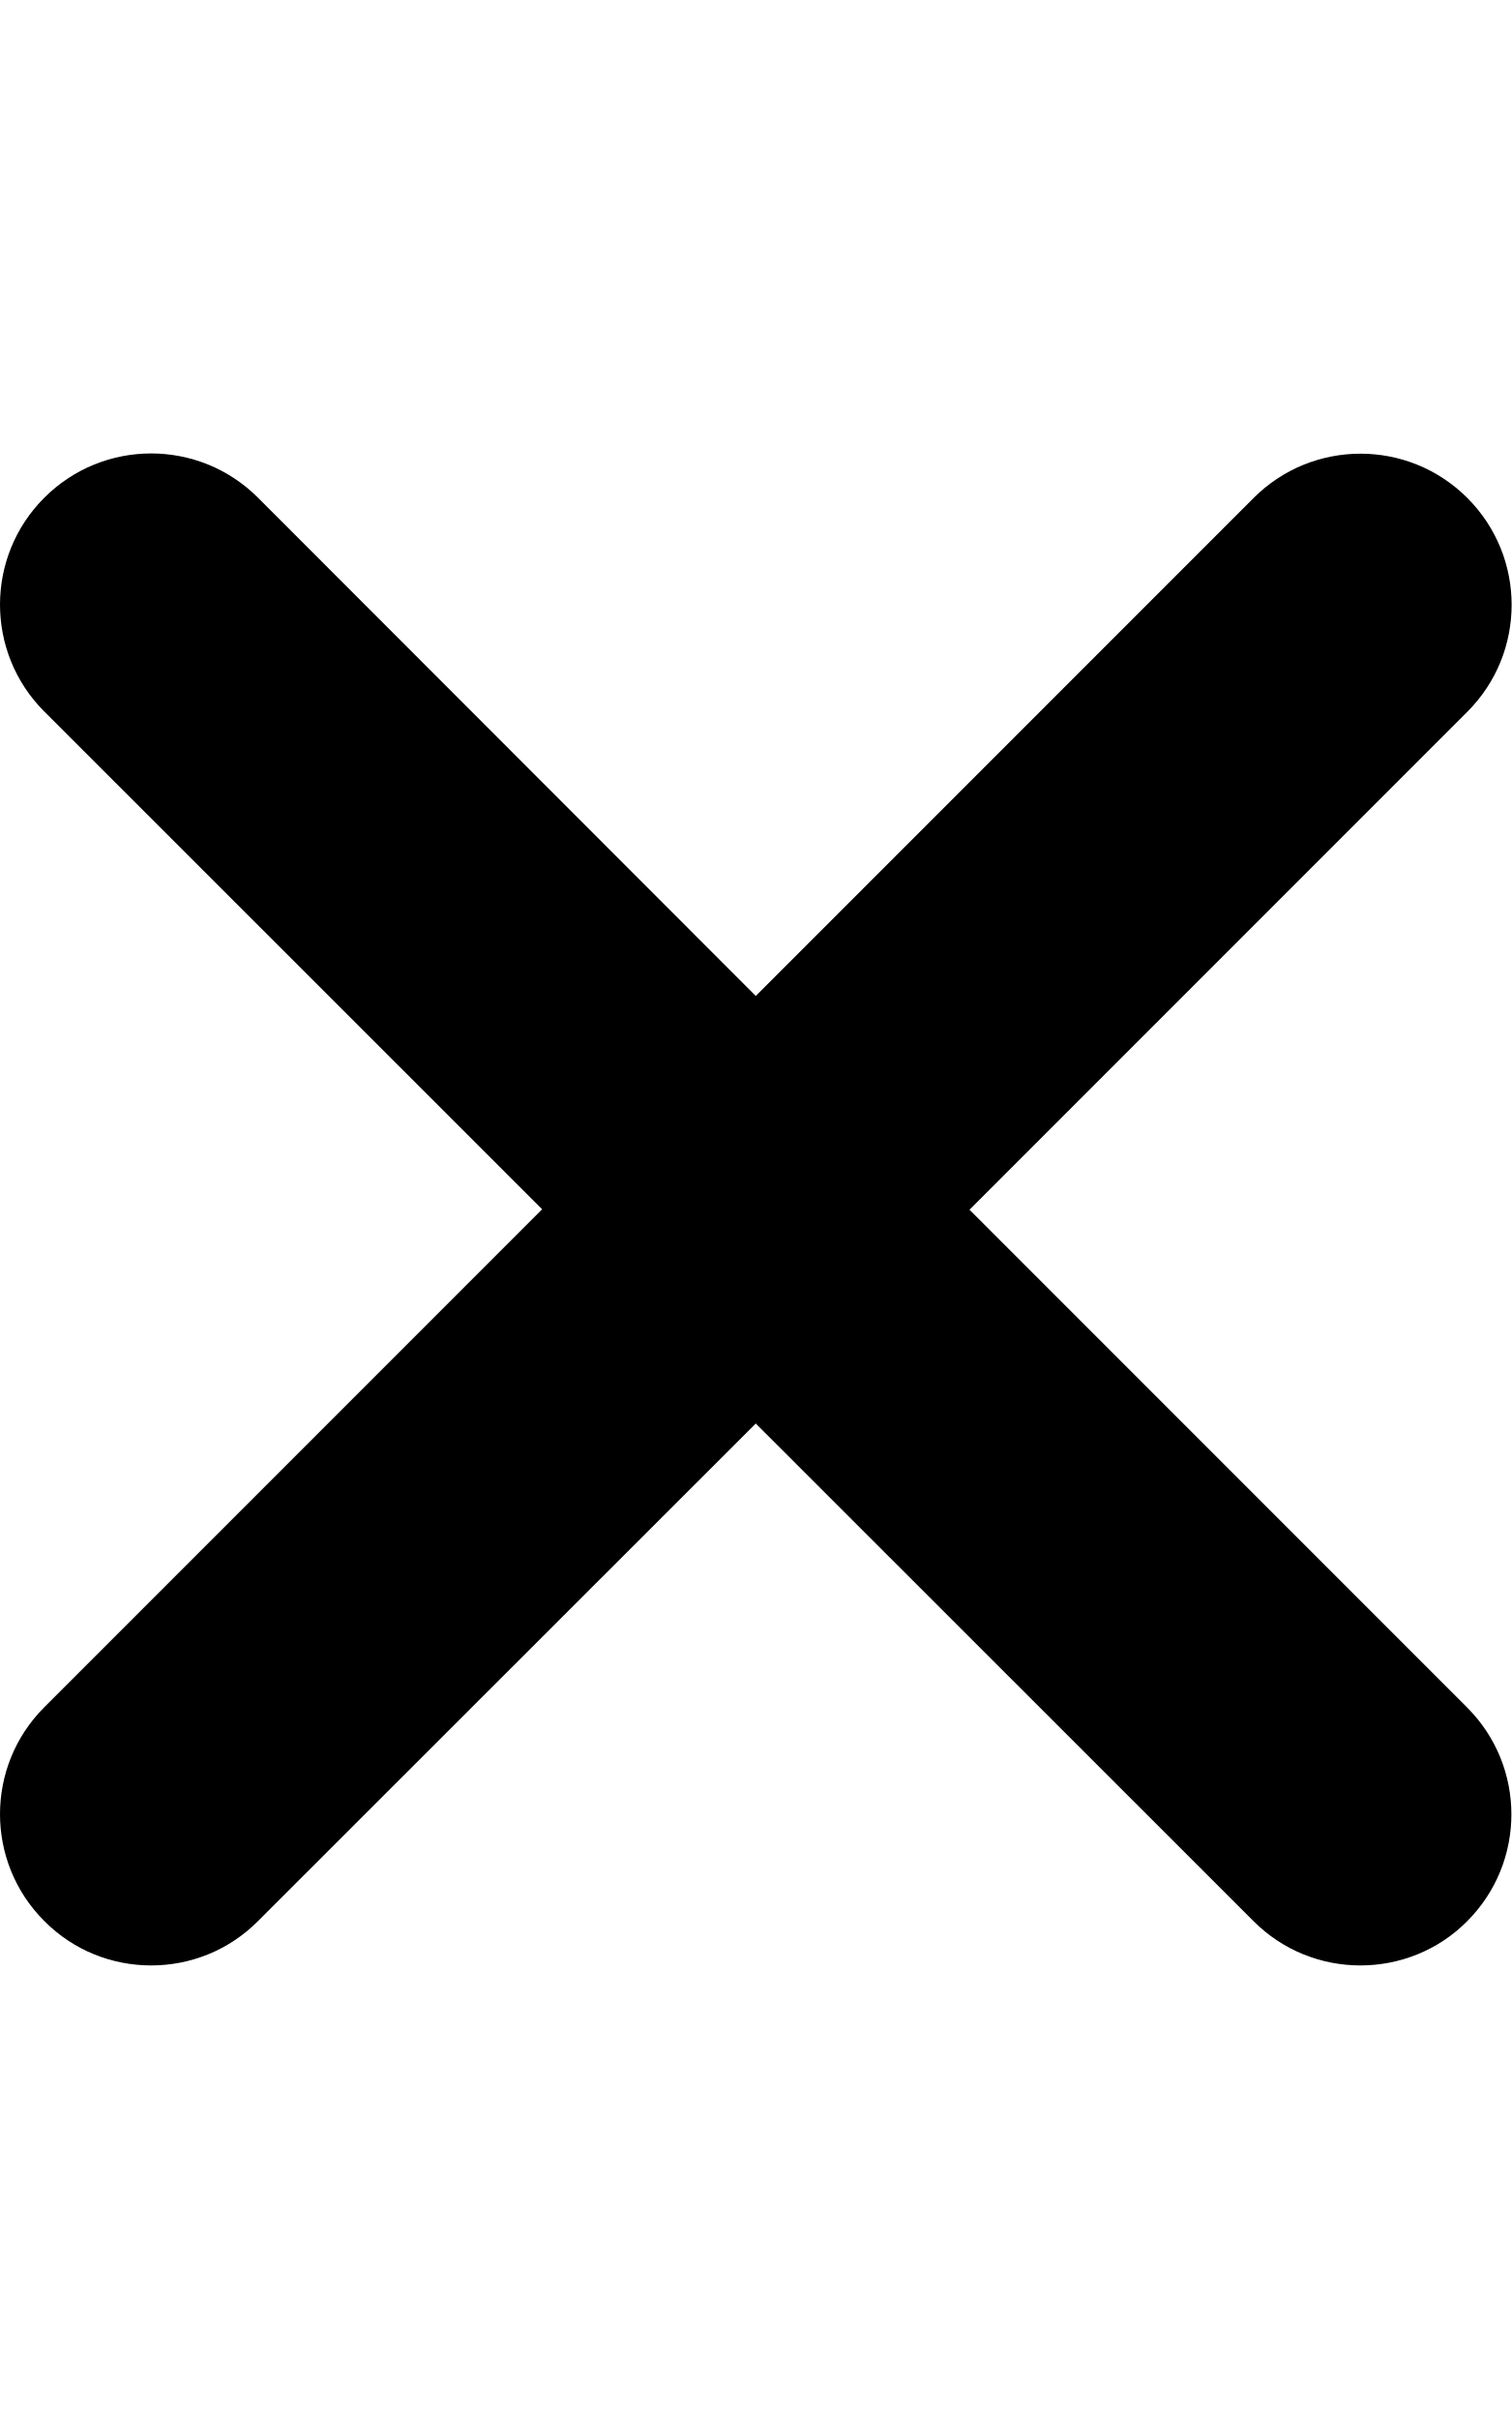
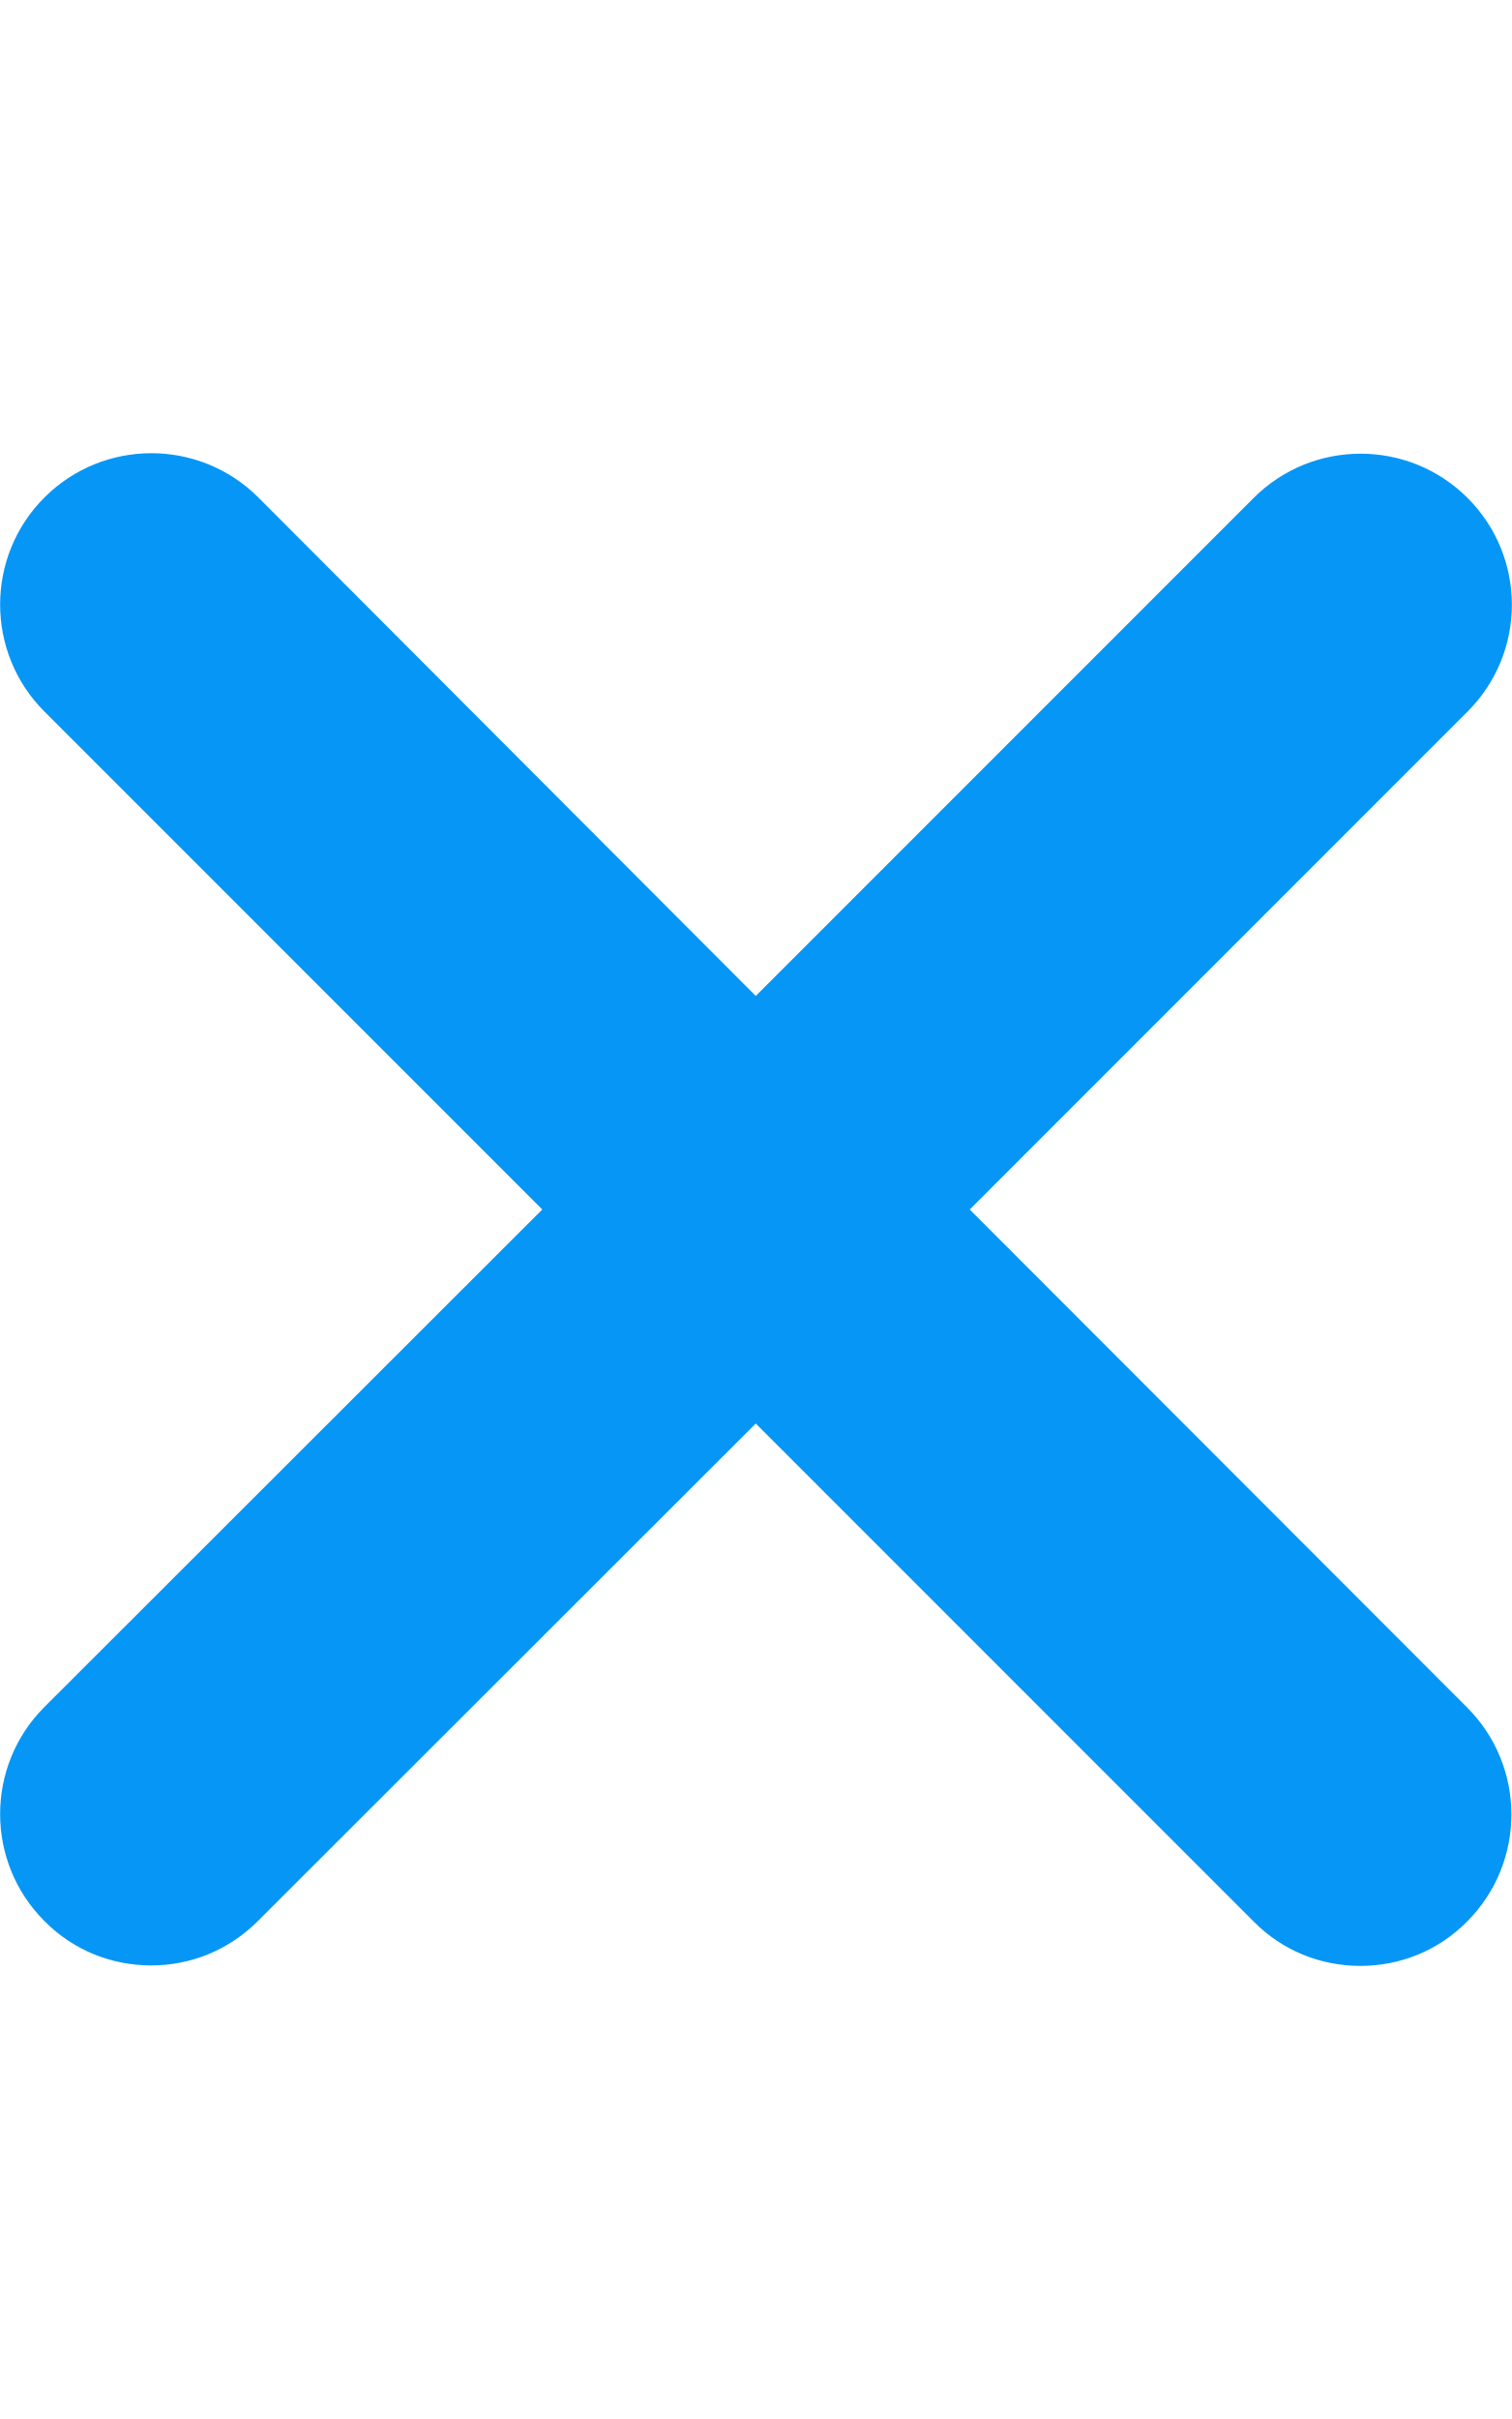
- <svg xmlns="http://www.w3.org/2000/svg" viewBox="0 0 320 512">
-   <path d="M310.6 361.4c12.5 12.5 12.5 32.75 0 45.25C304.4 412.9 296.2 416 288 416s-16.38-3.125-22.62-9.375L160 301.3L54.63 406.6C48.38 412.9 40.19 416 32 416S15.63 412.9 9.375 406.6c-12.5-12.5-12.5-32.75 0-45.25l105.4-105.4L9.375 150.6c-12.5-12.5-12.5-32.75 0-45.25s32.75-12.5 45.25 0L160 210.8l105.4-105.4c12.5-12.5 32.75-12.5 45.25 0s12.5 32.75 0 45.25l-105.4 105.4L310.6 361.4z" />
+ <svg xmlns="http://www.w3.org/2000/svg" version="1.1" id="Layer_1" x="0px" y="0px" viewBox="0 0 320 512" style="enable-background:new 0 0 320 512;" xml:space="preserve">
+   <style type="text/css">
+ 	.st0{fill:#0696f6;}
+ </style>
+   <path class="st0" d="M310.6,361.4c12.5,12.5,12.5,32.8,0,45.3c-6.2,6.3-14.4,9.4-22.6,9.4s-16.4-3.1-22.6-9.4L160,301.3L54.6,406.6  c-6.3,6.3-14.4,9.4-22.6,9.4s-16.4-3.1-22.6-9.4c-12.5-12.5-12.5-32.8,0-45.3L114.8,256L9.4,150.6c-12.5-12.5-12.5-32.8,0-45.3  s32.8-12.5,45.3,0L160,210.8l105.4-105.4c12.5-12.5,32.8-12.5,45.3,0s12.5,32.7,0,45.2L205.3,256L310.6,361.4z" />
</svg>
